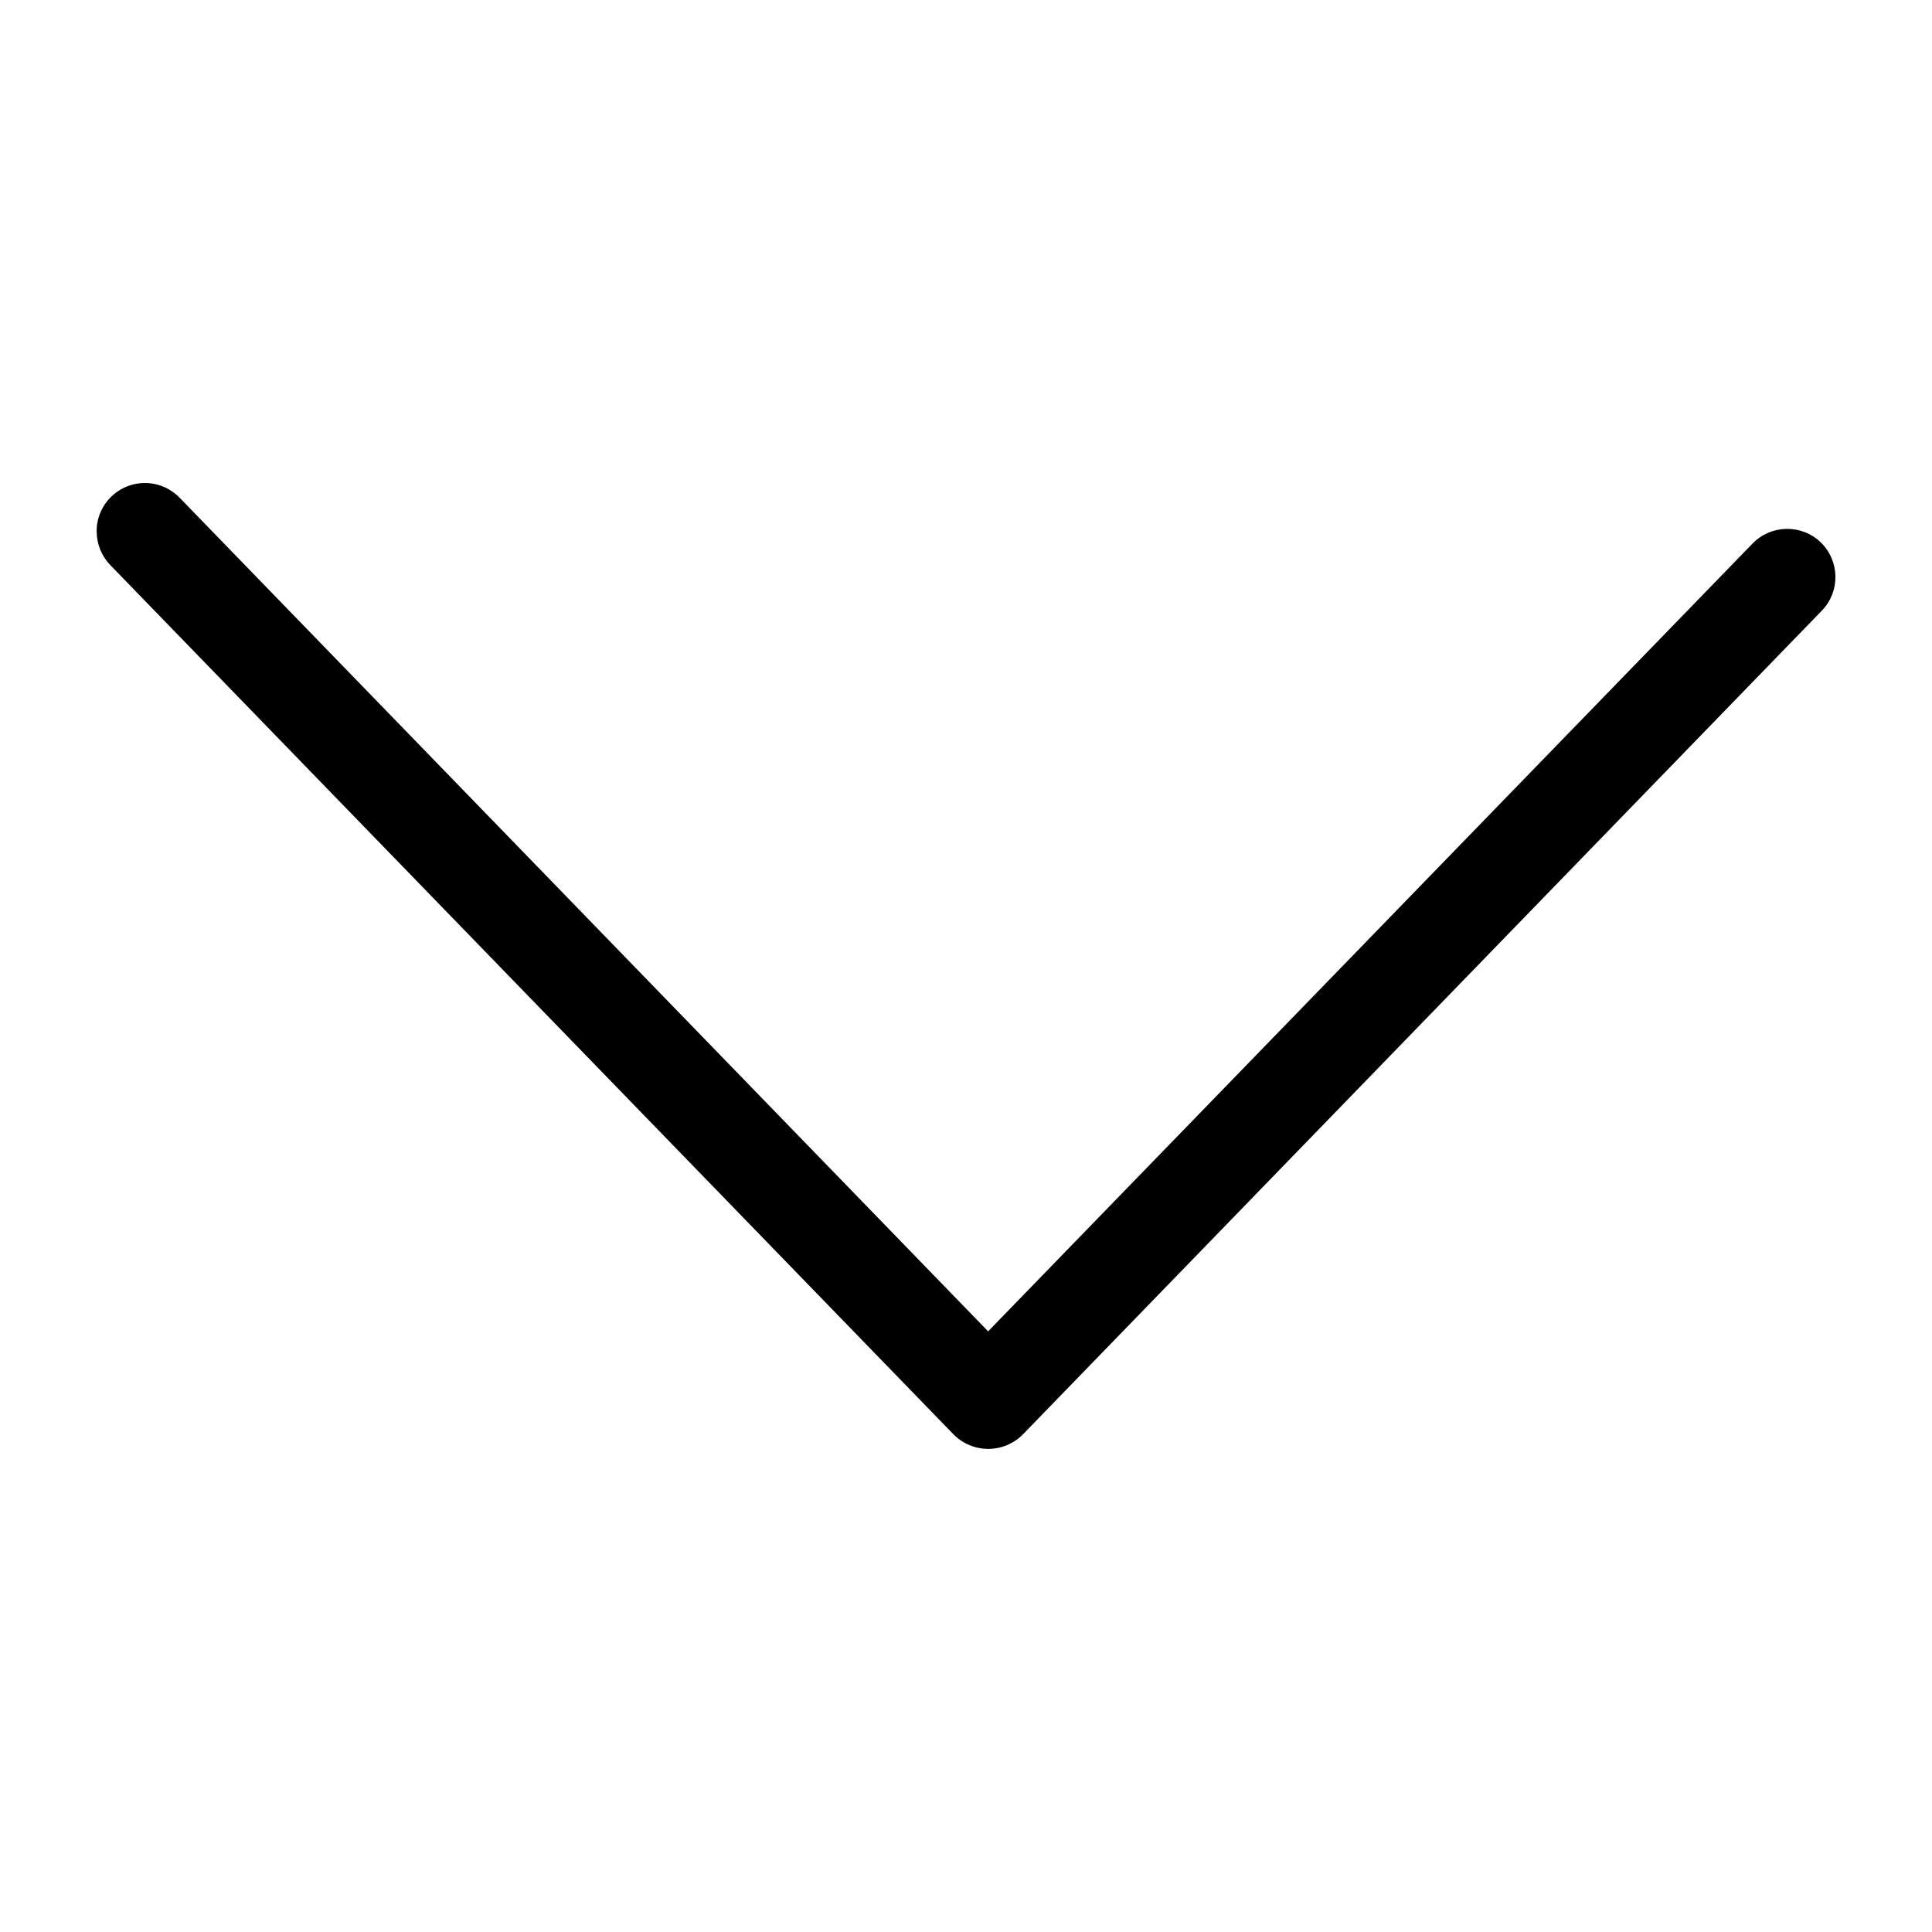
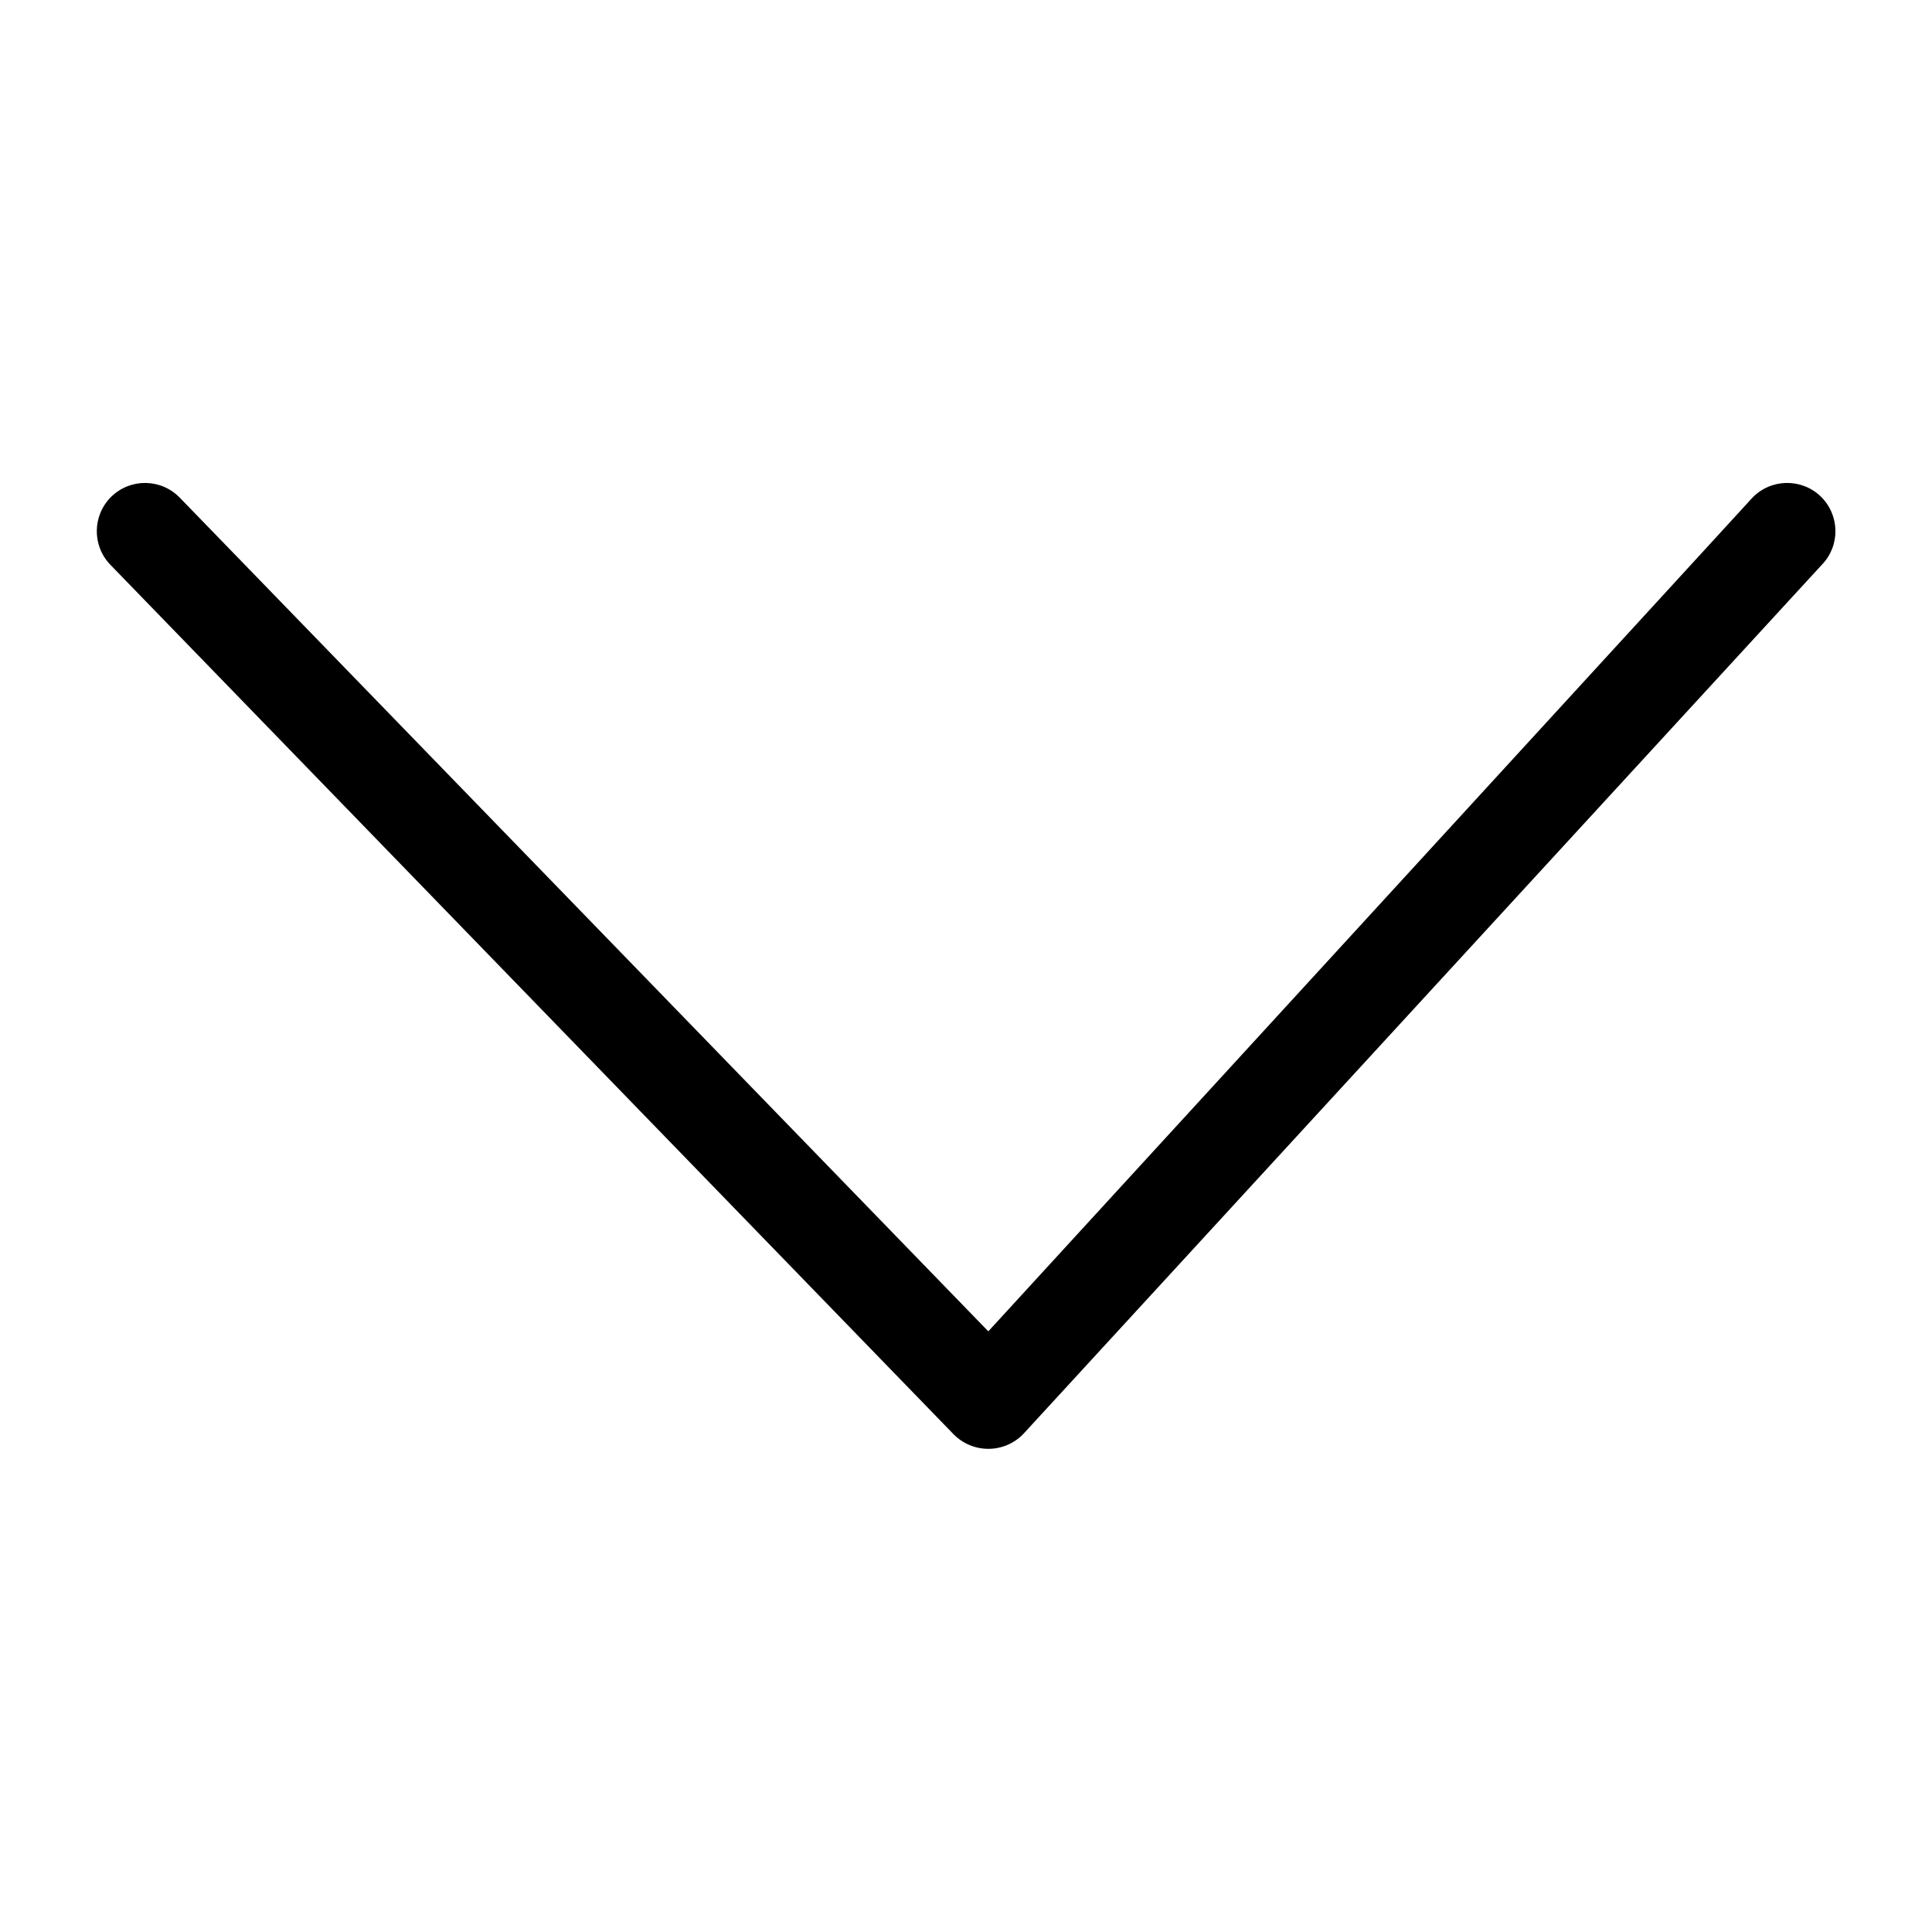
<svg width="20" height="20" viewBox="0 0 20 20">
-   <path fill-rule="evenodd" d="M1 5.5a.5.5 0 0 1 .859-.348l8.37 8.63 7.913-8.155a.501.501 0 0 1 .707-.012c.198.194.202.51.01.707l-8.27 8.527a.505.505 0 0 1-.718 0l-8.73-9a.5.5 0 0 1-.14-.348" />
+   <path fill-rule="evenodd" d="M1.154 5.14a.5.5 0 0 1 .707.012l8.37 8.63 7.91-8.63a.501.501 0 0 1 .708-.012c.198.194.202.51.01.707l-8.268 9a.504.504 0 0 1-.72 0l-8.728-9a.5.5 0 0 1 .01-.706z" />
</svg>
